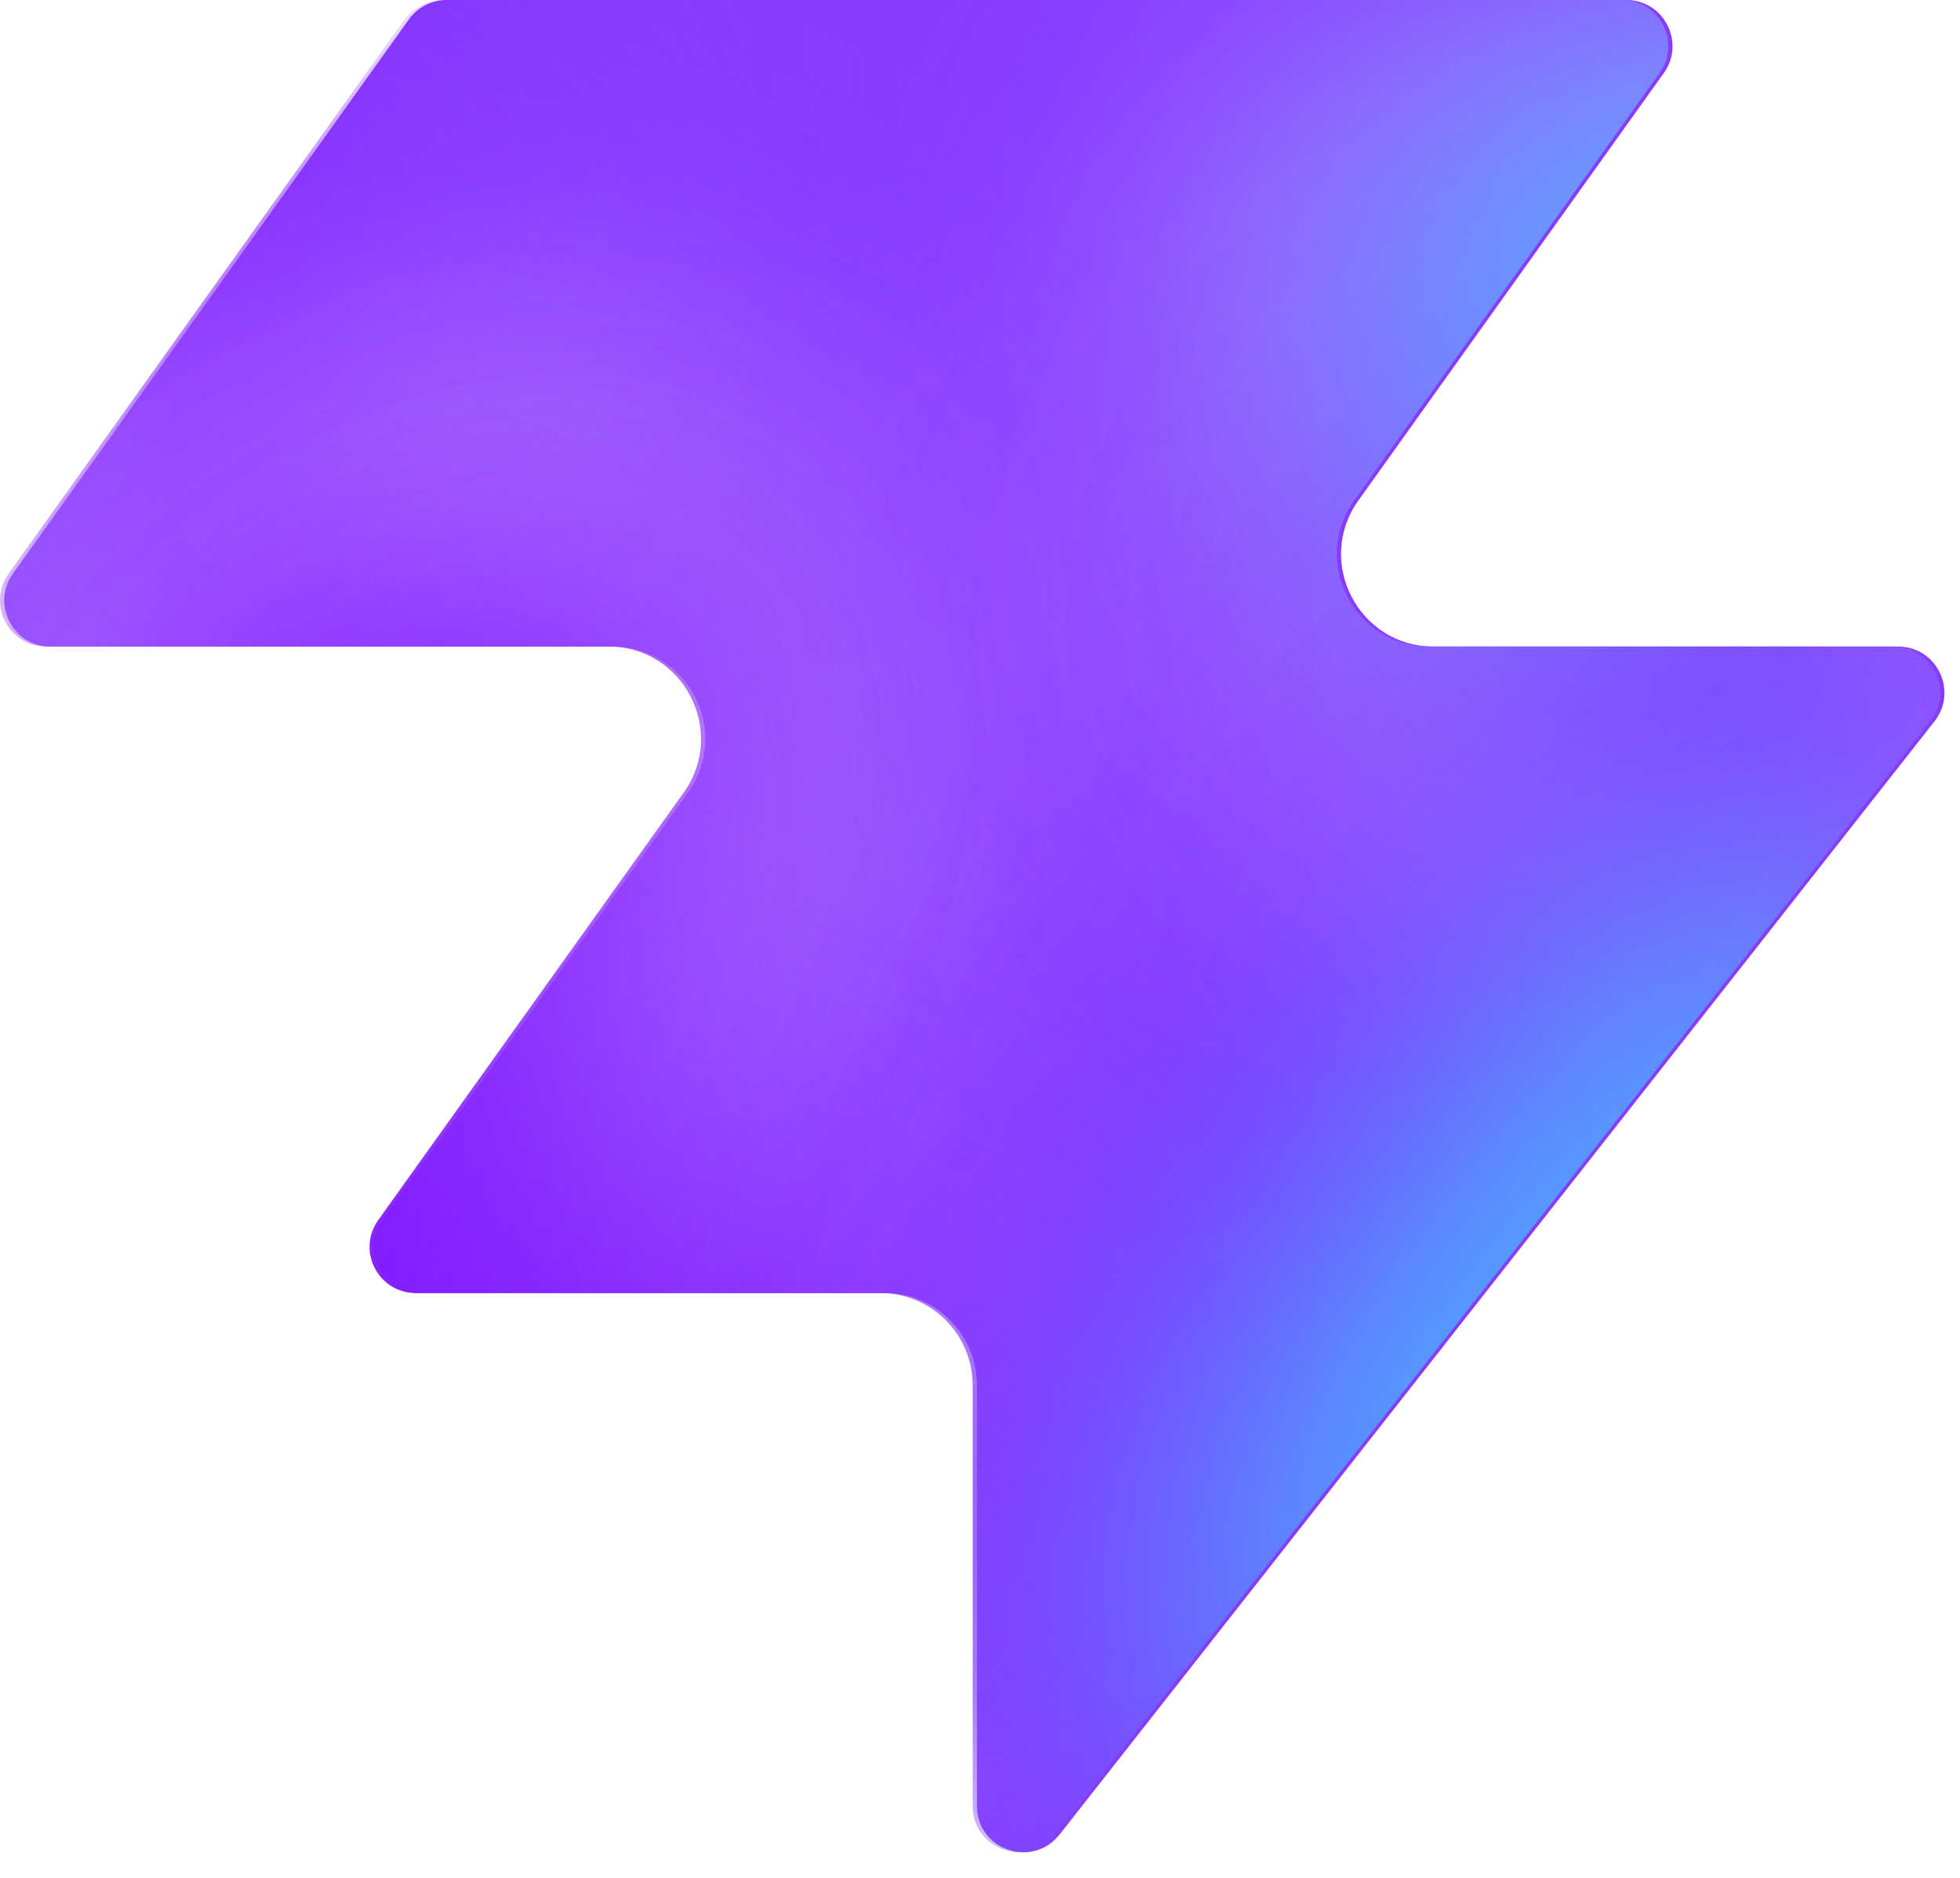
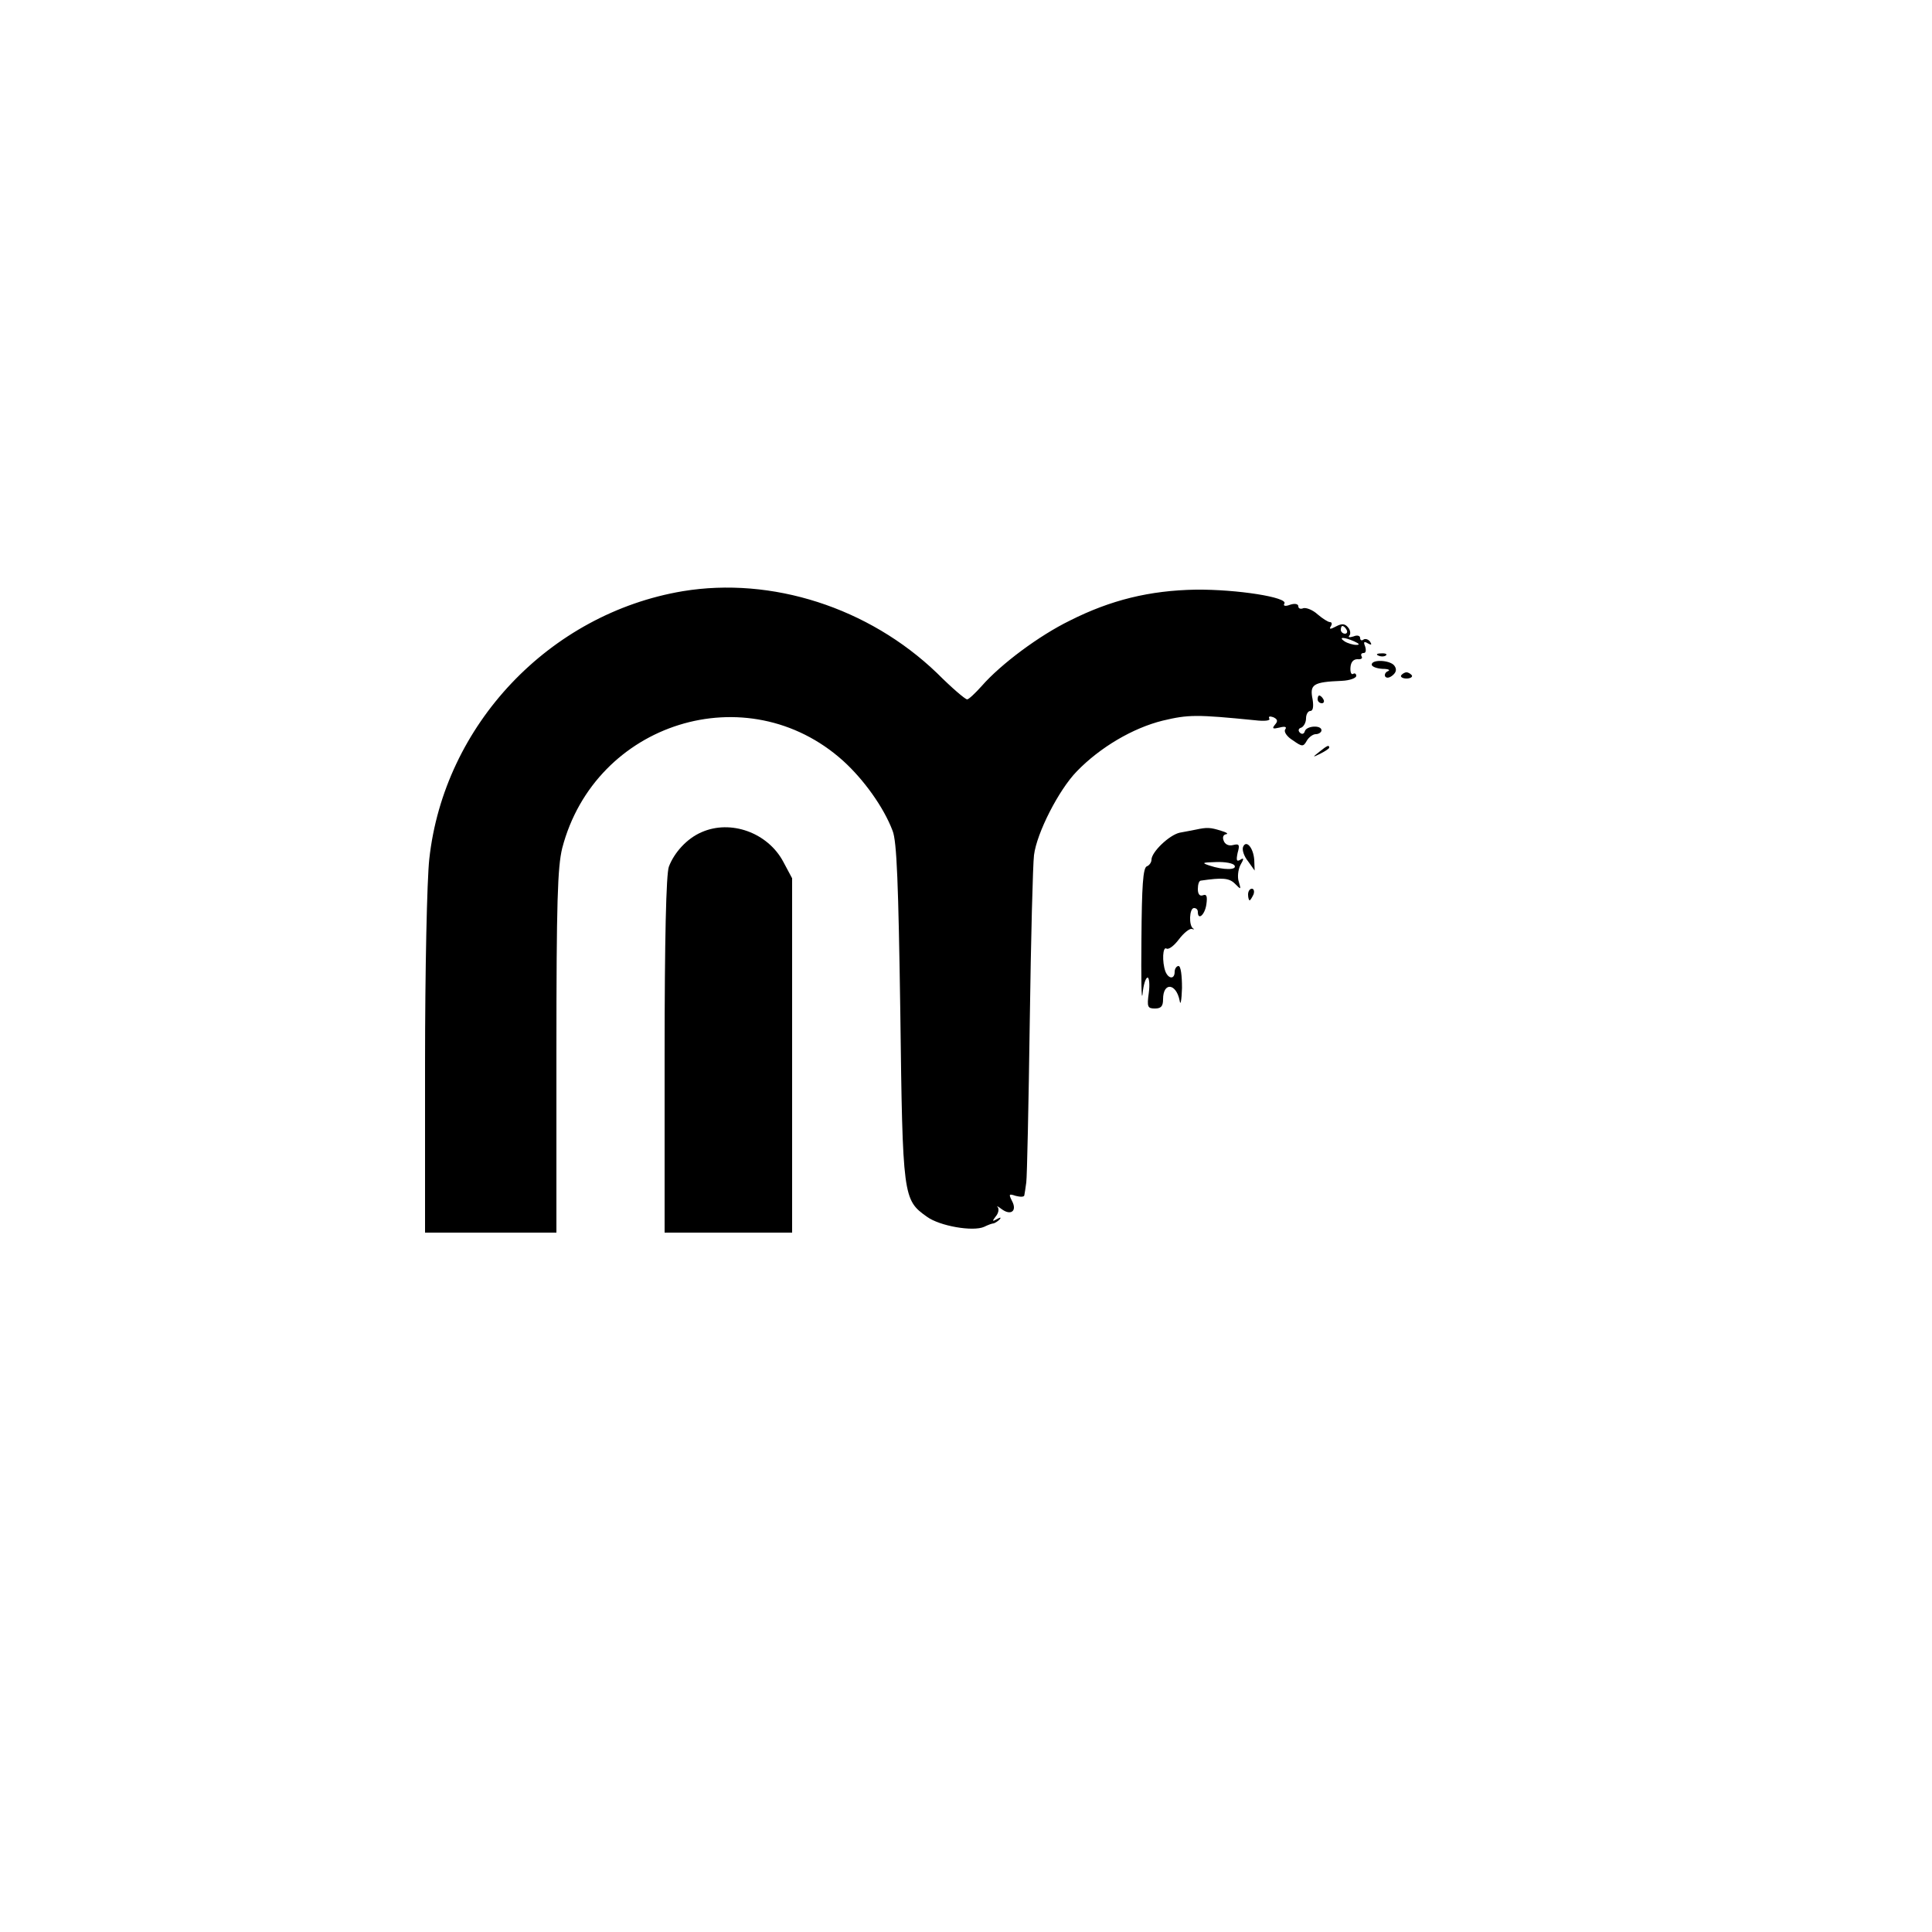
- <svg xmlns="http://www.w3.org/2000/svg" width="48" height="46" fill="none" viewBox="0 0 48 46">
-   <path fill="#863bff" d="M25.946 44.938c-.664.845-2.021.375-2.021-.698V33.937a2.26 2.26 0 0 0-2.262-2.262H10.287c-.92 0-1.456-1.04-.92-1.788l7.48-10.471c1.07-1.497 0-3.578-1.842-3.578H1.237c-.92 0-1.456-1.04-.92-1.788L10.013.474c.214-.297.556-.474.92-.474h28.894c.92 0 1.456 1.04.92 1.788l-7.48 10.471c-1.07 1.498 0 3.579 1.842 3.579h11.377c.943 0 1.473 1.088.89 1.83L25.947 44.94z" style="fill:#863bff;fill:color(display-p3 .525 .23 1);fill-opacity:1" />
-   <mask id="a" width="48" height="46" x="0" y="0" maskUnits="userSpaceOnUse" style="mask-type:alpha">
-     <path fill="#000" d="M25.842 44.938c-.664.844-2.021.375-2.021-.698V33.937a2.26 2.26 0 0 0-2.262-2.262H10.183c-.92 0-1.456-1.04-.92-1.788l7.48-10.471c1.07-1.498 0-3.579-1.842-3.579H1.133c-.92 0-1.456-1.04-.92-1.787L9.91.473c.214-.297.556-.474.92-.474h28.894c.92 0 1.456 1.04.92 1.788l-7.48 10.471c-1.07 1.498 0 3.578 1.842 3.578h11.377c.943 0 1.473 1.088.89 1.832L25.843 44.94z" style="fill:#000;fill-opacity:1" />
-   </mask>
-   <g mask="url(#a)">
-     <g filter="url(#b)">
-       <ellipse cx="5.508" cy="14.704" fill="#ede6ff" rx="5.508" ry="14.704" style="fill:#ede6ff;fill:color(display-p3 .927 .903 1);fill-opacity:1" transform="matrix(.00324 1 1 -.00324 -4.47 31.516)" />
-     </g>
-     <g filter="url(#c)">
-       <ellipse cx="10.399" cy="29.851" fill="#ede6ff" rx="10.399" ry="29.851" style="fill:#ede6ff;fill:color(display-p3 .927 .903 1);fill-opacity:1" transform="matrix(.00324 1 1 -.00324 -39.328 7.883)" />
-     </g>
-     <g filter="url(#d)">
-       <ellipse cx="5.508" cy="30.487" fill="#7e14ff" rx="5.508" ry="30.487" style="fill:#7e14ff;fill:color(display-p3 .492 .077 1);fill-opacity:1" transform="rotate(89.814 -25.913 -14.639)scale(1 -1)" />
-     </g>
-     <g filter="url(#e)">
-       <ellipse cx="5.508" cy="30.599" fill="#7e14ff" rx="5.508" ry="30.599" style="fill:#7e14ff;fill:color(display-p3 .492 .077 1);fill-opacity:1" transform="rotate(89.814 -32.644 -3.334)scale(1 -1)" />
-     </g>
-     <g filter="url(#f)">
-       <ellipse cx="5.508" cy="30.599" fill="#7e14ff" rx="5.508" ry="30.599" style="fill:#7e14ff;fill:color(display-p3 .492 .077 1);fill-opacity:1" transform="matrix(.00324 1 1 -.00324 -34.34 30.47)" />
-     </g>
-     <g filter="url(#g)">
-       <ellipse cx="14.072" cy="22.078" fill="#ede6ff" rx="14.072" ry="22.078" style="fill:#ede6ff;fill:color(display-p3 .927 .903 1);fill-opacity:1" transform="rotate(93.35 24.506 48.493)scale(-1 1)" />
-     </g>
-     <g filter="url(#h)">
-       <ellipse cx="3.47" cy="21.501" fill="#7e14ff" rx="3.47" ry="21.501" style="fill:#7e14ff;fill:color(display-p3 .492 .077 1);fill-opacity:1" transform="rotate(89.009 28.708 47.59)scale(-1 1)" />
-     </g>
-     <g filter="url(#i)">
-       <ellipse cx="3.47" cy="21.501" fill="#7e14ff" rx="3.47" ry="21.501" style="fill:#7e14ff;fill:color(display-p3 .492 .077 1);fill-opacity:1" transform="rotate(89.009 28.708 47.59)scale(-1 1)" />
-     </g>
-     <g filter="url(#j)">
-       <ellipse cx=".387" cy="8.972" fill="#7e14ff" rx="4.407" ry="29.108" style="fill:#7e14ff;fill:color(display-p3 .492 .077 1);fill-opacity:1" transform="rotate(39.51 .387 8.972)" />
-     </g>
-     <g filter="url(#k)">
-       <ellipse cx="47.523" cy="-6.092" fill="#7e14ff" rx="4.407" ry="29.108" style="fill:#7e14ff;fill:color(display-p3 .492 .077 1);fill-opacity:1" transform="rotate(37.892 47.523 -6.092)" />
-     </g>
-     <g filter="url(#l)">
-       <ellipse cx="41.412" cy="6.333" fill="#47bfff" rx="5.971" ry="9.665" style="fill:#47bfff;fill:color(display-p3 .28 .748 1);fill-opacity:1" transform="rotate(37.892 41.412 6.333)" />
-     </g>
-     <g filter="url(#m)">
-       <ellipse cx="-1.879" cy="38.332" fill="#7e14ff" rx="4.407" ry="29.108" style="fill:#7e14ff;fill:color(display-p3 .492 .077 1);fill-opacity:1" transform="rotate(37.892 -1.88 38.332)" />
-     </g>
-     <g filter="url(#n)">
-       <ellipse cx="-1.879" cy="38.332" fill="#7e14ff" rx="4.407" ry="29.108" style="fill:#7e14ff;fill:color(display-p3 .492 .077 1);fill-opacity:1" transform="rotate(37.892 -1.88 38.332)" />
-     </g>
-     <g filter="url(#o)">
-       <ellipse cx="35.651" cy="29.907" fill="#7e14ff" rx="4.407" ry="29.108" style="fill:#7e14ff;fill:color(display-p3 .492 .077 1);fill-opacity:1" transform="rotate(37.892 35.651 29.907)" />
-     </g>
-     <g filter="url(#p)">
-       <ellipse cx="38.418" cy="32.4" fill="#47bfff" rx="5.971" ry="15.297" style="fill:#47bfff;fill:color(display-p3 .28 .748 1);fill-opacity:1" transform="rotate(37.892 38.418 32.4)" />
-     </g>
+ <svg xmlns="http://www.w3.org/2000/svg" version="1.0" width="500pt" height="500pt" viewBox="0 0 500 500" preserveAspectRatio="xMidYMid meet">
+   <g transform="translate(0,500) scale(0.1,-0.1)" fill="#000000" stroke="none">
+     <path d="M1767 3470 c-345 -58 -618 -346 -656 -693 -6 -54 -11 -288 -11 -532 l0 -435 170 0 170 0 0 468 c0 388 3 478 15 527 85 326 479 449 727 226 53 -48 105 -120 128 -181 11 -27 15 -137 20 -470 6 -479 7 -485 69 -529 33 -24 119 -39 148 -26 10 5 21 9 25 9 3 1 10 5 15 10 5 6 2 6 -7 1 -12 -7 -13 -6 -3 7 7 8 9 19 5 24 -4 4 1 2 10 -5 24 -18 41 -5 27 21 -9 18 -8 19 10 13 12 -3 22 -3 22 2 1 4 3 19 5 33 2 14 6 201 9 415 3 215 8 409 11 432 7 57 64 169 111 217 60 62 145 112 222 131 67 16 88 16 239 1 25 -3 40 -1 37 4 -3 6 1 7 10 4 11 -5 13 -10 5 -19 -9 -11 -6 -12 11 -8 15 4 20 2 15 -5 -4 -6 5 -19 20 -28 24 -17 27 -17 36 -1 5 9 16 17 23 17 8 0 15 5 15 10 0 14 -38 12 -43 -2 -2 -8 -8 -9 -13 -4 -5 5 -4 11 4 13 6 3 12 13 12 24 0 10 5 19 11 19 7 0 9 11 6 30 -8 39 1 45 76 48 20 1 37 7 37 13 0 5 -4 8 -8 5 -5 -3 -8 5 -7 17 1 14 8 21 18 21 9 -1 14 2 11 7 -3 5 -1 9 5 9 6 0 7 7 4 17 -5 12 -3 14 7 8 9 -5 11 -4 6 4 -4 6 -12 9 -17 6 -5 -4 -9 -2 -9 4 0 6 -8 8 -17 4 -10 -3 -15 -3 -11 2 4 4 3 14 -3 21 -8 10 -16 11 -31 3 -15 -8 -19 -8 -14 0 4 6 3 11 -2 11 -5 0 -19 9 -32 20 -13 12 -30 18 -37 16 -7 -3 -13 -1 -13 5 0 6 -9 8 -21 4 -13 -5 -19 -3 -15 3 10 16 -122 37 -229 36 -120 -2 -221 -27 -326 -80 -80 -39 -179 -113 -228 -169 -17 -19 -34 -35 -38 -35 -5 0 -40 30 -78 68 -177 170 -428 250 -658 212z m1718 -100 c3 -5 1 -10 -4 -10 -6 0 -11 5 -11 10 0 6 2 10 4 10 3 0 8 -4 11 -10z m20 -30 c13 -6 15 -9 5 -9 -8 0 -22 4 -30 9 -18 12 -2 12 25 0z" />
+     <path d="M3568 3303 c7 -3 16 -2 19 1 4 3 -2 6 -13 5 -11 0 -14 -3 -6 -6z" />
+     <path d="M3550 3280 c0 -5 12 -10 28 -11 15 0 21 -3 14 -6 -6 -2 -10 -9 -7 -14 4 -5 12 -3 20 4 9 8 10 16 3 25 -12 14 -58 16 -58 2z" />
+     <path d="M3626 3252 c-2 -4 4 -8 14 -8 10 0 16 4 14 8 -3 4 -9 8 -14 8 -5 0 -11 -4 -14 -8z" />
+     <path d="M3410 3190 c0 -5 5 -10 11 -10 5 0 7 5 4 10 -3 6 -8 10 -11 10 -2 0 -4 -4 -4 -10z" />
+     <path d="M3414 3054 c-18 -14 -18 -15 4 -4 12 6 22 13 22 15 0 8 -5 6 -26 -11z" />
+     <path d="M1815 2846 c-37 -16 -70 -52 -84 -89 -7 -19 -11 -187 -11 -488 l0 -459 165 0 165 0 0 458 0 459 -23 43 c-40 75 -136 110 -212 76z" />
+     <path d="M3095 2853 c-11 -2 -30 -6 -42 -8 -27 -6 -73 -50 -73 -70 0 -7 -6 -15 -12 -17 -10 -4 -13 -51 -14 -189 -1 -101 0 -165 3 -141 2 23 8 42 13 42 4 0 6 -18 3 -40 -5 -36 -3 -40 16 -40 16 0 21 6 21 24 0 45 34 42 43 -4 2 -14 5 1 6 33 0 32 -3 57 -9 57 -5 0 -10 -7 -10 -15 0 -20 -16 -19 -24 1 -9 25 -7 66 3 59 6 -3 20 8 32 24 12 16 27 28 33 27 6 -2 8 -1 4 1 -12 7 -10 53 2 53 6 0 10 -4 10 -10 0 -23 18 -8 22 19 3 21 1 28 -9 24 -8 -3 -13 3 -13 16 0 12 3 22 8 22 55 8 73 7 88 -8 16 -16 16 -16 10 5 -4 11 -2 31 4 43 10 17 9 20 0 14 -10 -6 -11 -1 -7 18 6 21 4 24 -12 20 -11 -3 -21 2 -24 11 -4 9 -1 16 6 17 7 1 1 5 -13 9 -28 9 -37 9 -65 3z m100 -93 c7 -12 -29 -12 -65 0 -21 7 -19 8 17 9 23 1 45 -3 48 -9z" />
+     <path d="M3217 2808 c-3 -8 3 -25 13 -37 l17 -24 -1 27 c-2 32 -21 54 -29 34z" />
+     <path d="M3230 2685 c0 -8 2 -15 4 -15 2 0 6 7 10 15 3 8 1 15 -4 15 -6 0 -10 -7 -10 -15z" />
  </g>
-   <defs>
-     <filter id="b" width="60.045" height="41.654" x="-19.77" y="16.149" color-interpolation-filters="sRGB" filterUnits="userSpaceOnUse">
-       <feFlood flood-opacity="0" result="BackgroundImageFix" />
-       <feBlend in="SourceGraphic" in2="BackgroundImageFix" result="shape" />
-       <feGaussianBlur result="effect1_foregroundBlur_2002_17158" stdDeviation="7.659" />
-     </filter>
-     <filter id="c" width="90.34" height="51.437" x="-54.613" y="-7.533" color-interpolation-filters="sRGB" filterUnits="userSpaceOnUse">
-       <feFlood flood-opacity="0" result="BackgroundImageFix" />
-       <feBlend in="SourceGraphic" in2="BackgroundImageFix" result="shape" />
-       <feGaussianBlur result="effect1_foregroundBlur_2002_17158" stdDeviation="7.659" />
-     </filter>
-     <filter id="d" width="79.355" height="29.4" x="-49.64" y="2.03" color-interpolation-filters="sRGB" filterUnits="userSpaceOnUse">
-       <feFlood flood-opacity="0" result="BackgroundImageFix" />
-       <feBlend in="SourceGraphic" in2="BackgroundImageFix" result="shape" />
-       <feGaussianBlur result="effect1_foregroundBlur_2002_17158" stdDeviation="4.596" />
-     </filter>
-     <filter id="e" width="79.579" height="29.4" x="-45.045" y="20.029" color-interpolation-filters="sRGB" filterUnits="userSpaceOnUse">
-       <feFlood flood-opacity="0" result="BackgroundImageFix" />
-       <feBlend in="SourceGraphic" in2="BackgroundImageFix" result="shape" />
-       <feGaussianBlur result="effect1_foregroundBlur_2002_17158" stdDeviation="4.596" />
-     </filter>
-     <filter id="f" width="79.579" height="29.4" x="-43.513" y="21.178" color-interpolation-filters="sRGB" filterUnits="userSpaceOnUse">
-       <feFlood flood-opacity="0" result="BackgroundImageFix" />
-       <feBlend in="SourceGraphic" in2="BackgroundImageFix" result="shape" />
-       <feGaussianBlur result="effect1_foregroundBlur_2002_17158" stdDeviation="4.596" />
-     </filter>
-     <filter id="g" width="74.749" height="58.852" x="15.756" y="-17.901" color-interpolation-filters="sRGB" filterUnits="userSpaceOnUse">
-       <feFlood flood-opacity="0" result="BackgroundImageFix" />
-       <feBlend in="SourceGraphic" in2="BackgroundImageFix" result="shape" />
-       <feGaussianBlur result="effect1_foregroundBlur_2002_17158" stdDeviation="7.659" />
-     </filter>
-     <filter id="h" width="61.377" height="25.362" x="23.548" y="2.284" color-interpolation-filters="sRGB" filterUnits="userSpaceOnUse">
-       <feFlood flood-opacity="0" result="BackgroundImageFix" />
-       <feBlend in="SourceGraphic" in2="BackgroundImageFix" result="shape" />
-       <feGaussianBlur result="effect1_foregroundBlur_2002_17158" stdDeviation="4.596" />
-     </filter>
-     <filter id="i" width="61.377" height="25.362" x="23.548" y="2.284" color-interpolation-filters="sRGB" filterUnits="userSpaceOnUse">
-       <feFlood flood-opacity="0" result="BackgroundImageFix" />
-       <feBlend in="SourceGraphic" in2="BackgroundImageFix" result="shape" />
-       <feGaussianBlur result="effect1_foregroundBlur_2002_17158" stdDeviation="4.596" />
-     </filter>
-     <filter id="j" width="56.045" height="63.649" x="-27.636" y="-22.853" color-interpolation-filters="sRGB" filterUnits="userSpaceOnUse">
-       <feFlood flood-opacity="0" result="BackgroundImageFix" />
-       <feBlend in="SourceGraphic" in2="BackgroundImageFix" result="shape" />
-       <feGaussianBlur result="effect1_foregroundBlur_2002_17158" stdDeviation="4.596" />
-     </filter>
-     <filter id="k" width="54.814" height="64.646" x="20.116" y="-38.415" color-interpolation-filters="sRGB" filterUnits="userSpaceOnUse">
-       <feFlood flood-opacity="0" result="BackgroundImageFix" />
-       <feBlend in="SourceGraphic" in2="BackgroundImageFix" result="shape" />
-       <feGaussianBlur result="effect1_foregroundBlur_2002_17158" stdDeviation="4.596" />
-     </filter>
-     <filter id="l" width="33.541" height="35.313" x="24.641" y="-11.323" color-interpolation-filters="sRGB" filterUnits="userSpaceOnUse">
-       <feFlood flood-opacity="0" result="BackgroundImageFix" />
-       <feBlend in="SourceGraphic" in2="BackgroundImageFix" result="shape" />
-       <feGaussianBlur result="effect1_foregroundBlur_2002_17158" stdDeviation="4.596" />
-     </filter>
-     <filter id="m" width="54.814" height="64.646" x="-29.286" y="6.009" color-interpolation-filters="sRGB" filterUnits="userSpaceOnUse">
-       <feFlood flood-opacity="0" result="BackgroundImageFix" />
-       <feBlend in="SourceGraphic" in2="BackgroundImageFix" result="shape" />
-       <feGaussianBlur result="effect1_foregroundBlur_2002_17158" stdDeviation="4.596" />
-     </filter>
-     <filter id="n" width="54.814" height="64.646" x="-29.286" y="6.009" color-interpolation-filters="sRGB" filterUnits="userSpaceOnUse">
-       <feFlood flood-opacity="0" result="BackgroundImageFix" />
-       <feBlend in="SourceGraphic" in2="BackgroundImageFix" result="shape" />
-       <feGaussianBlur result="effect1_foregroundBlur_2002_17158" stdDeviation="4.596" />
-     </filter>
-     <filter id="o" width="54.814" height="64.646" x="8.244" y="-2.416" color-interpolation-filters="sRGB" filterUnits="userSpaceOnUse">
-       <feFlood flood-opacity="0" result="BackgroundImageFix" />
-       <feBlend in="SourceGraphic" in2="BackgroundImageFix" result="shape" />
-       <feGaussianBlur result="effect1_foregroundBlur_2002_17158" stdDeviation="4.596" />
-     </filter>
-     <filter id="p" width="39.409" height="43.623" x="18.713" y="10.588" color-interpolation-filters="sRGB" filterUnits="userSpaceOnUse">
-       <feFlood flood-opacity="0" result="BackgroundImageFix" />
-       <feBlend in="SourceGraphic" in2="BackgroundImageFix" result="shape" />
-       <feGaussianBlur result="effect1_foregroundBlur_2002_17158" stdDeviation="4.596" />
-     </filter>
-   </defs>
</svg>
